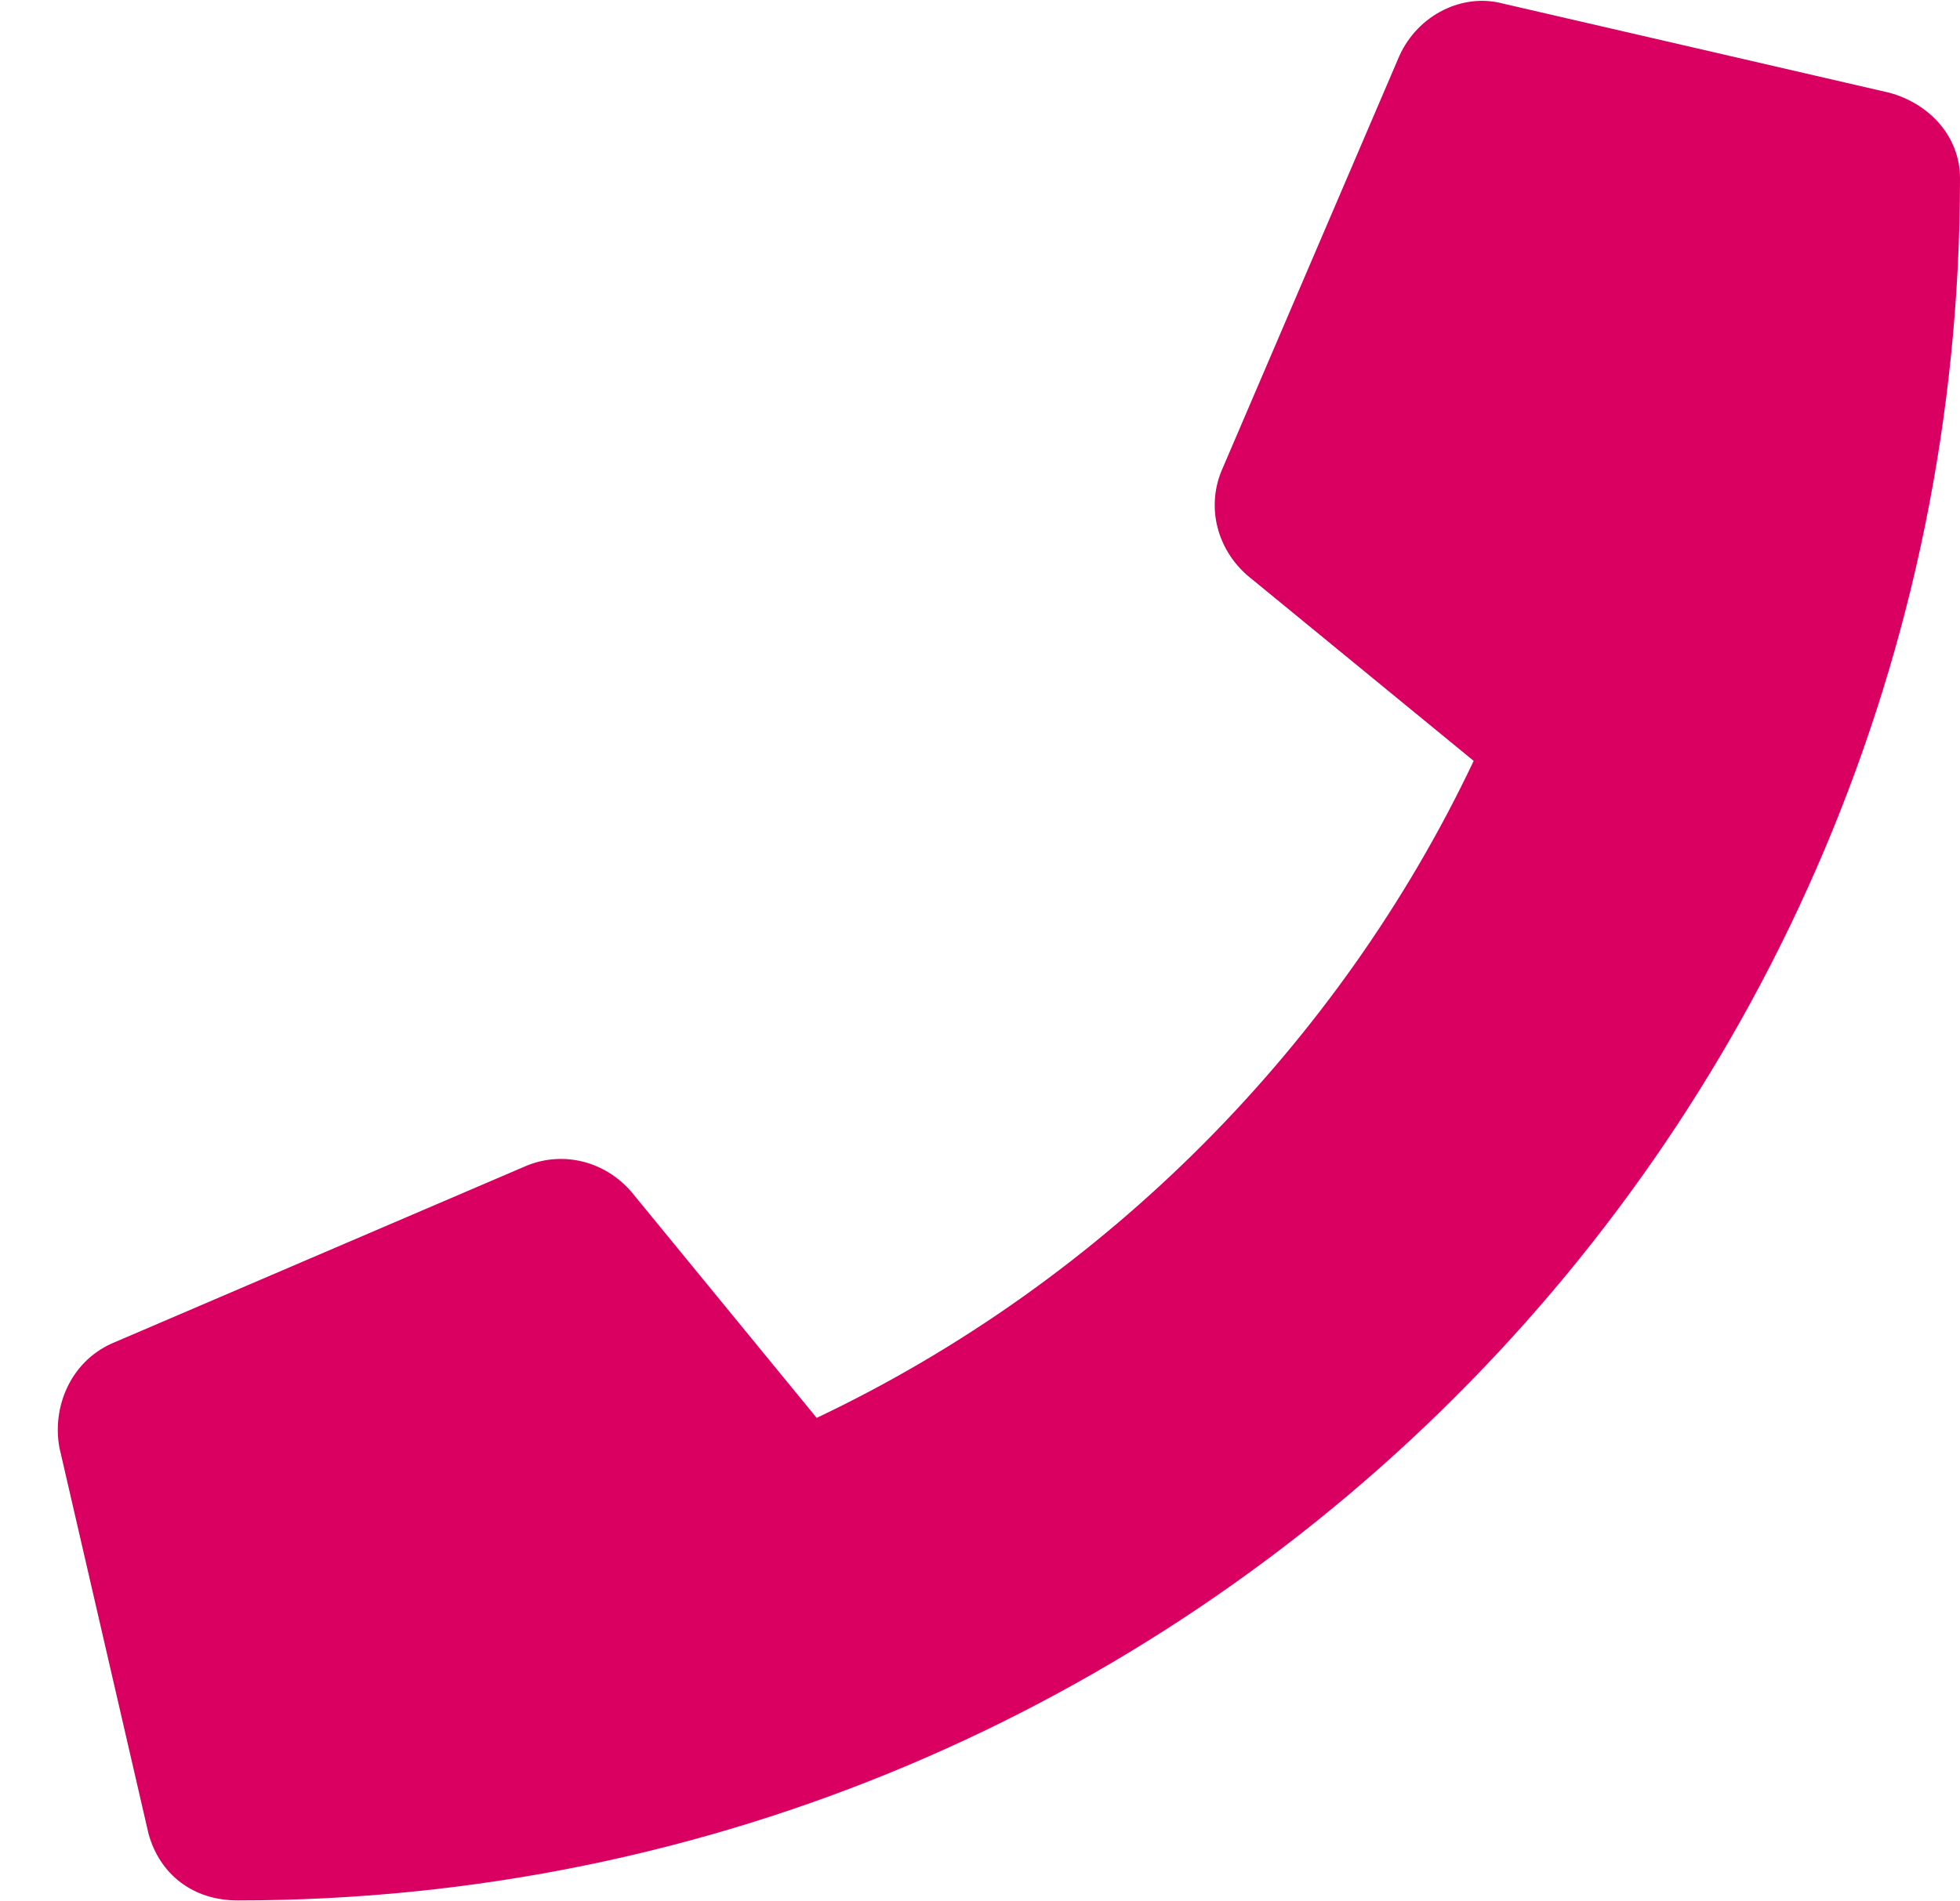
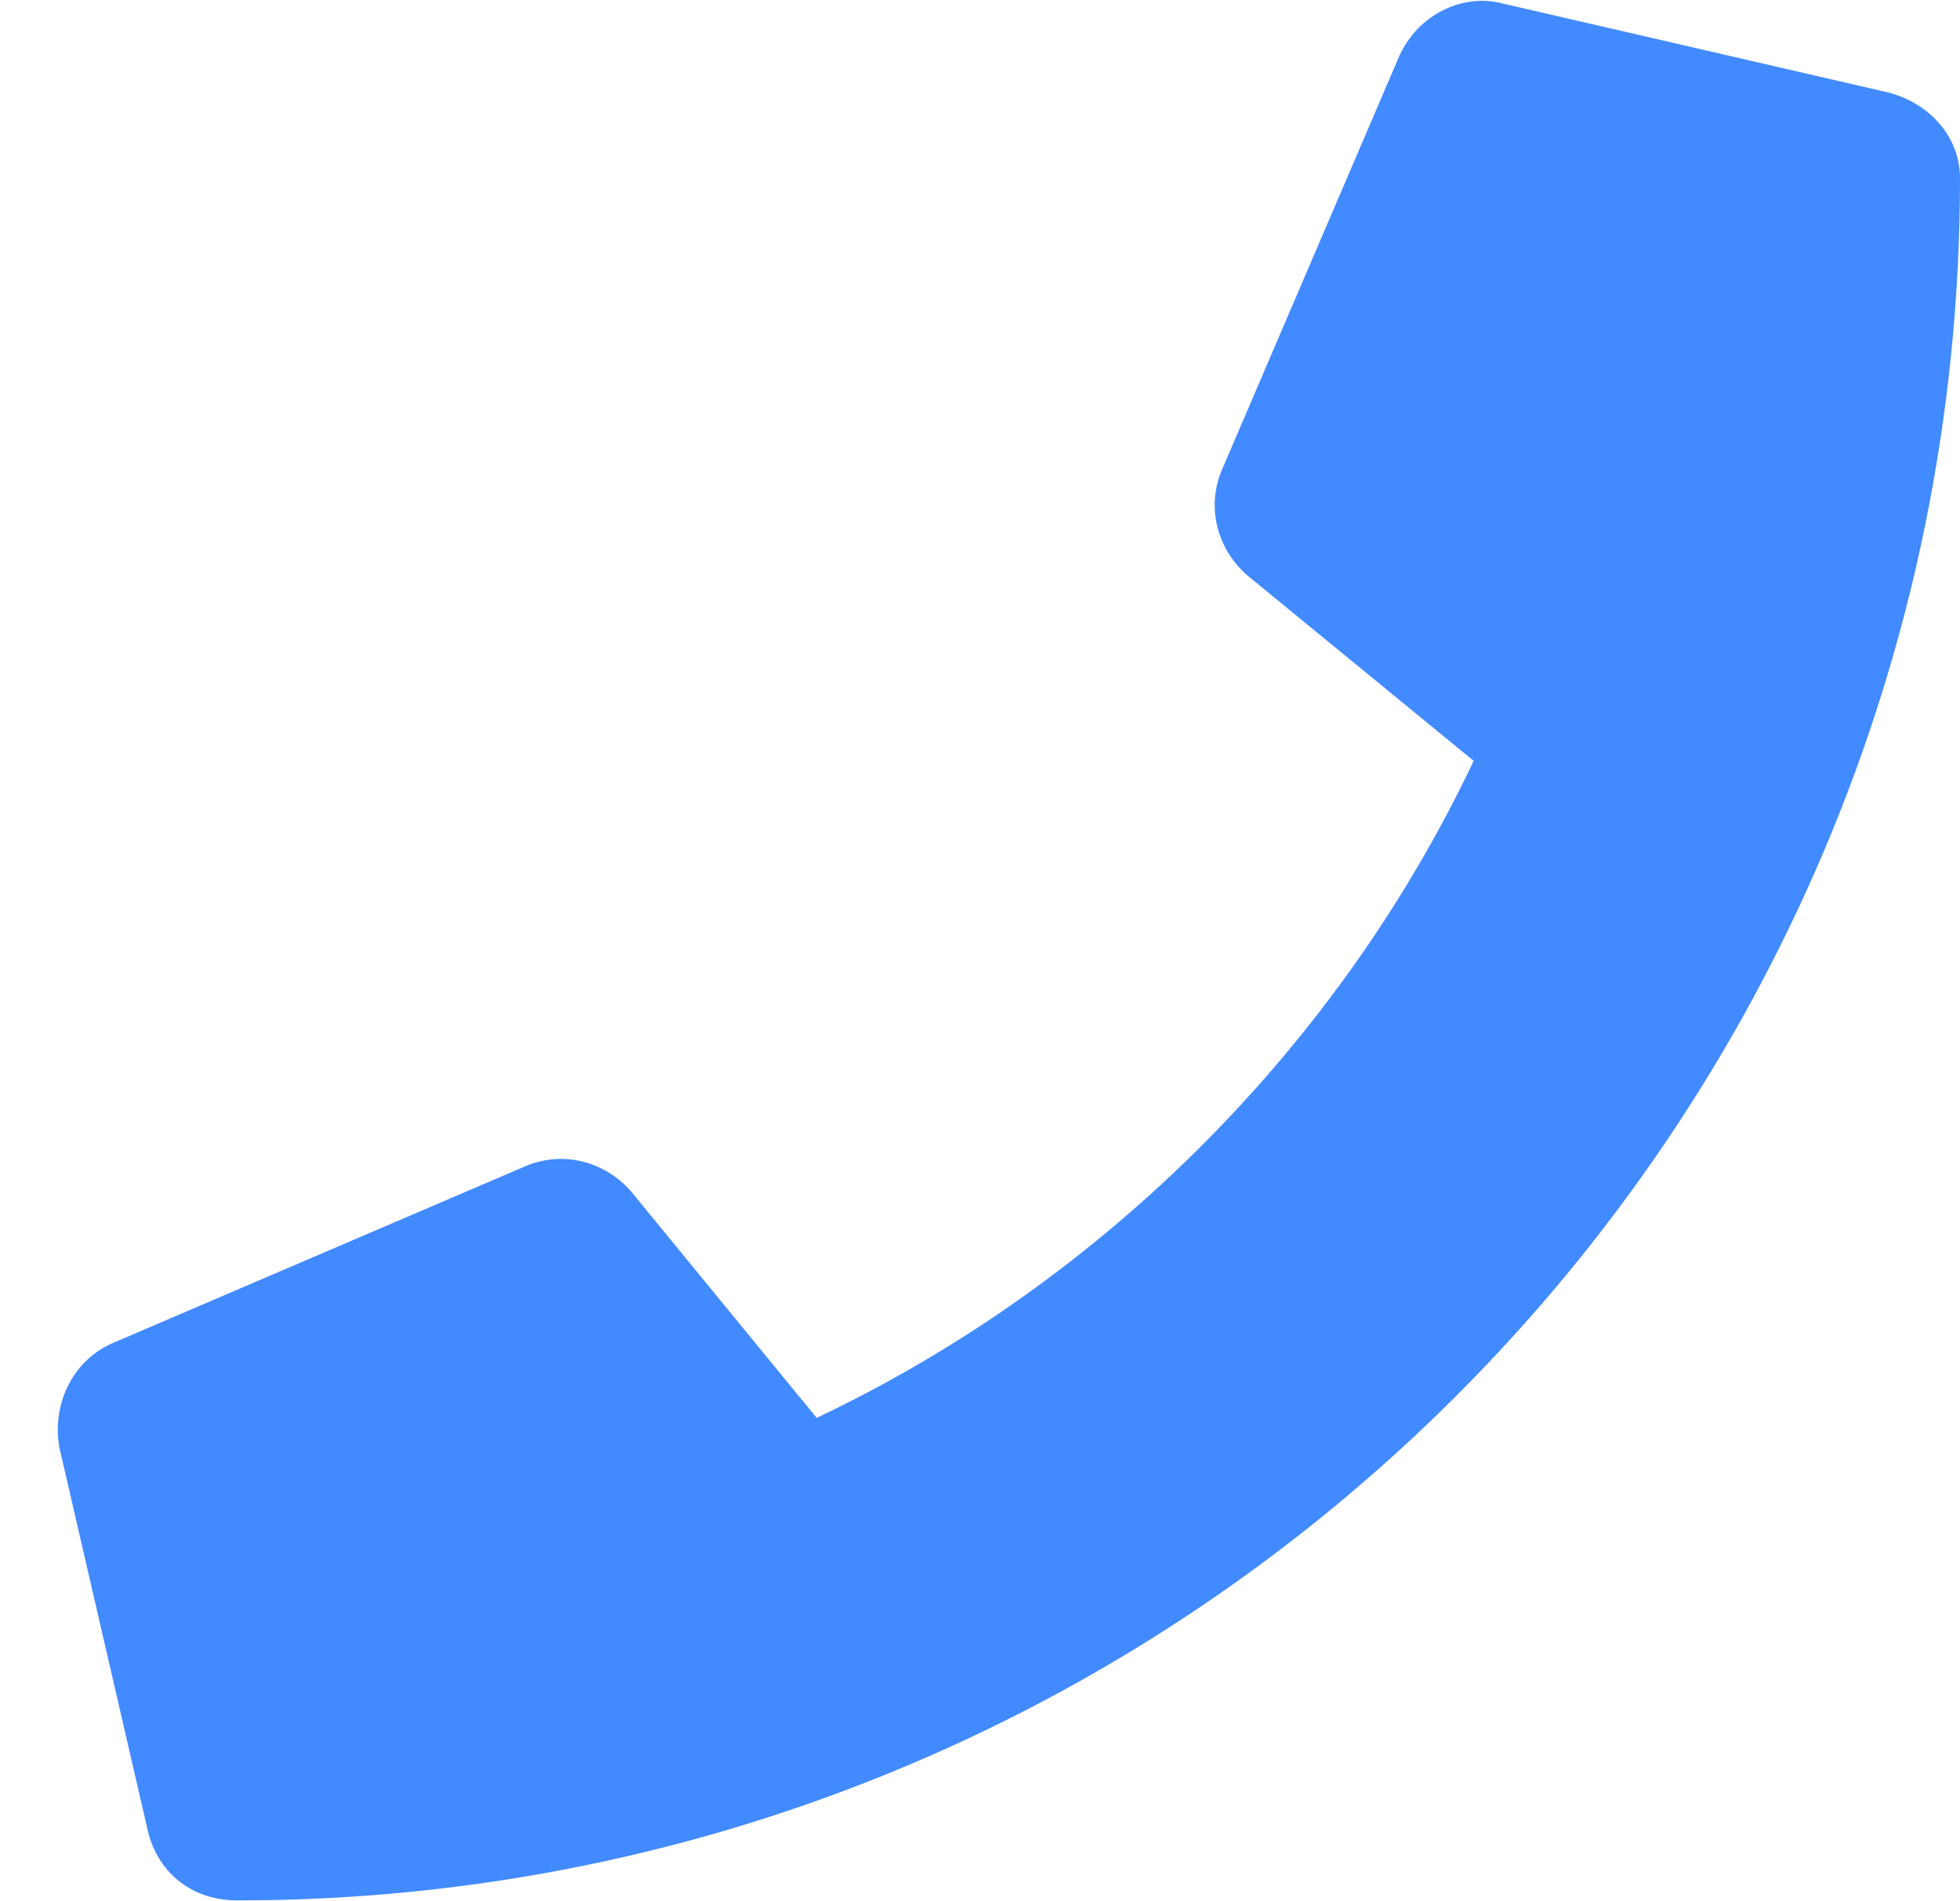
<svg xmlns="http://www.w3.org/2000/svg" width="33" height="32" viewBox="0 0 33 32" fill="none">
-   <path d="M31.812 1.562L25.312 0.062C24.625 -0.125 23.875 0.25 23.562 0.938L20.562 7.938C20.312 8.562 20.5 9.25 21 9.688L24.812 12.812C22.562 17.562 18.625 21.562 13.75 23.875L10.625 20.062C10.188 19.562 9.5 19.375 8.875 19.625L1.875 22.625C1.188 22.938 0.875 23.688 1 24.375L2.5 30.875C2.688 31.562 3.25 32 4 32C20 32 33 19.062 33 3C33 2.312 32.5 1.75 31.812 1.562Z" fill="#D90062" />
+   <path d="M31.812 1.562L25.312 0.062C24.625 -0.125 23.875 0.25 23.562 0.938L20.562 7.938C20.312 8.562 20.5 9.25 21 9.688L24.812 12.812C22.562 17.562 18.625 21.562 13.75 23.875L10.625 20.062C10.188 19.562 9.5 19.375 8.875 19.625L1.875 22.625C1.188 22.938 0.875 23.688 1 24.375L2.5 30.875C2.688 31.562 3.25 32 4 32C20 32 33 19.062 33 3C33 2.312 32.5 1.75 31.812 1.562Z" fill="#428AFF" />
</svg>
